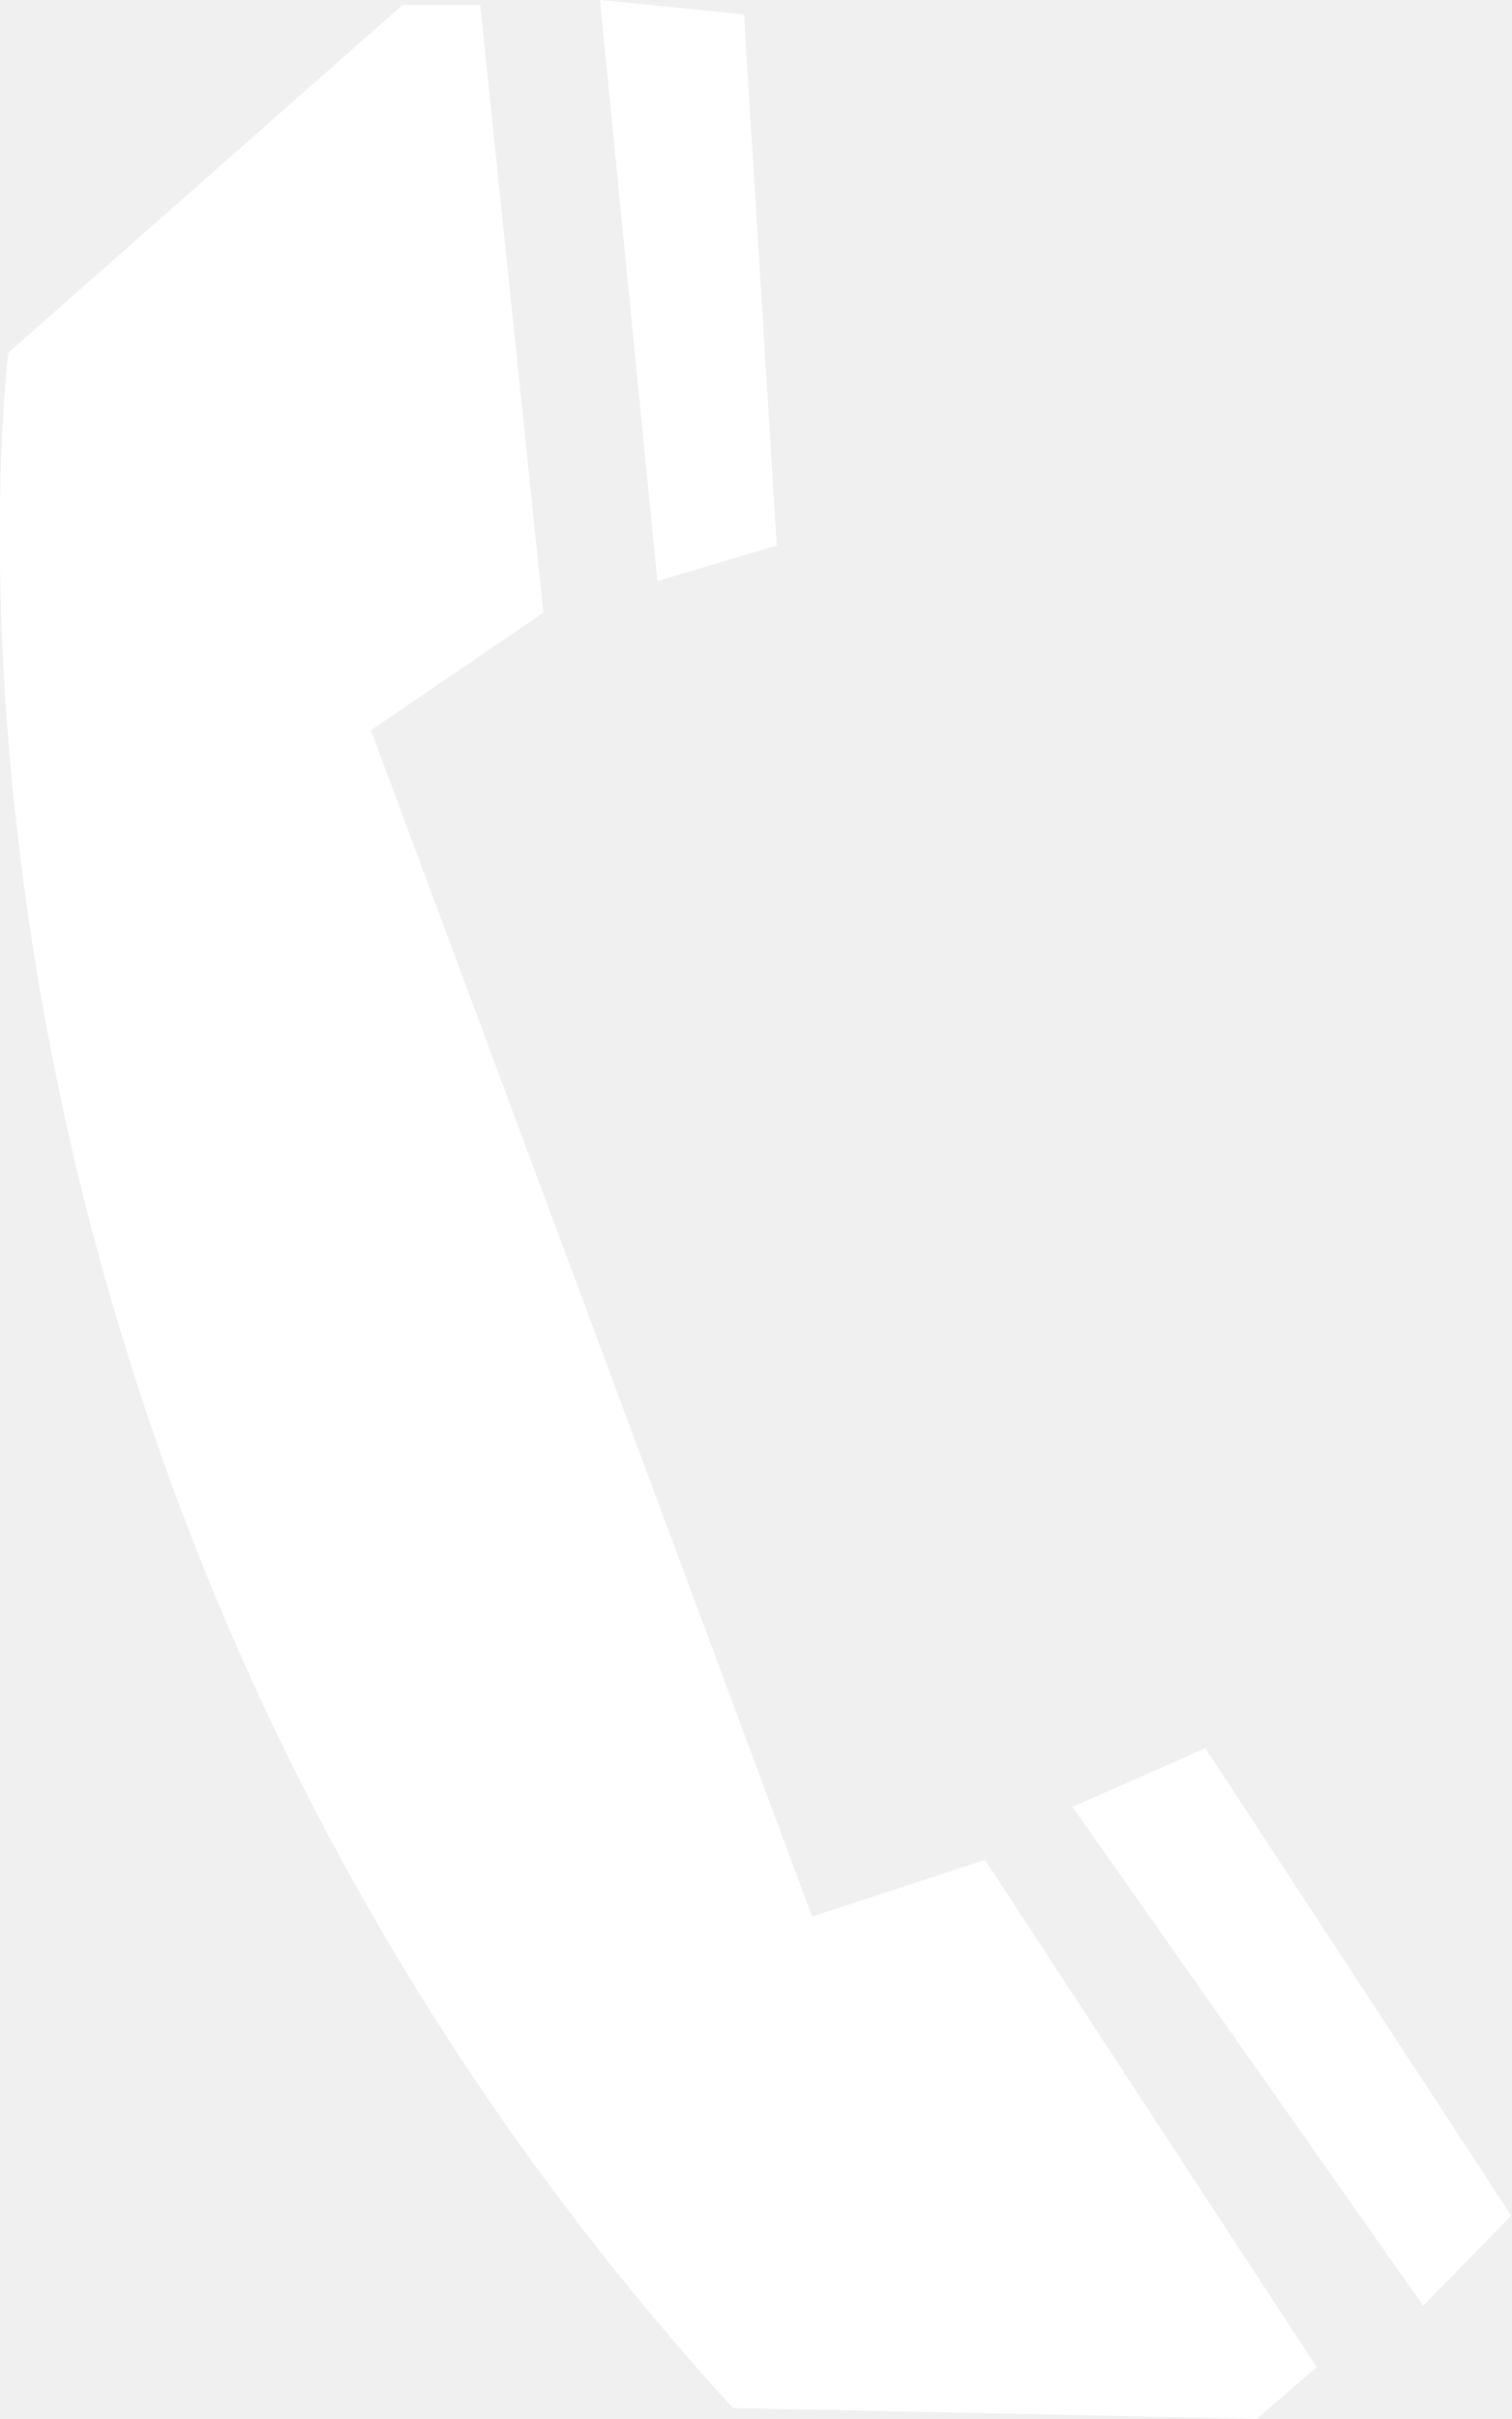
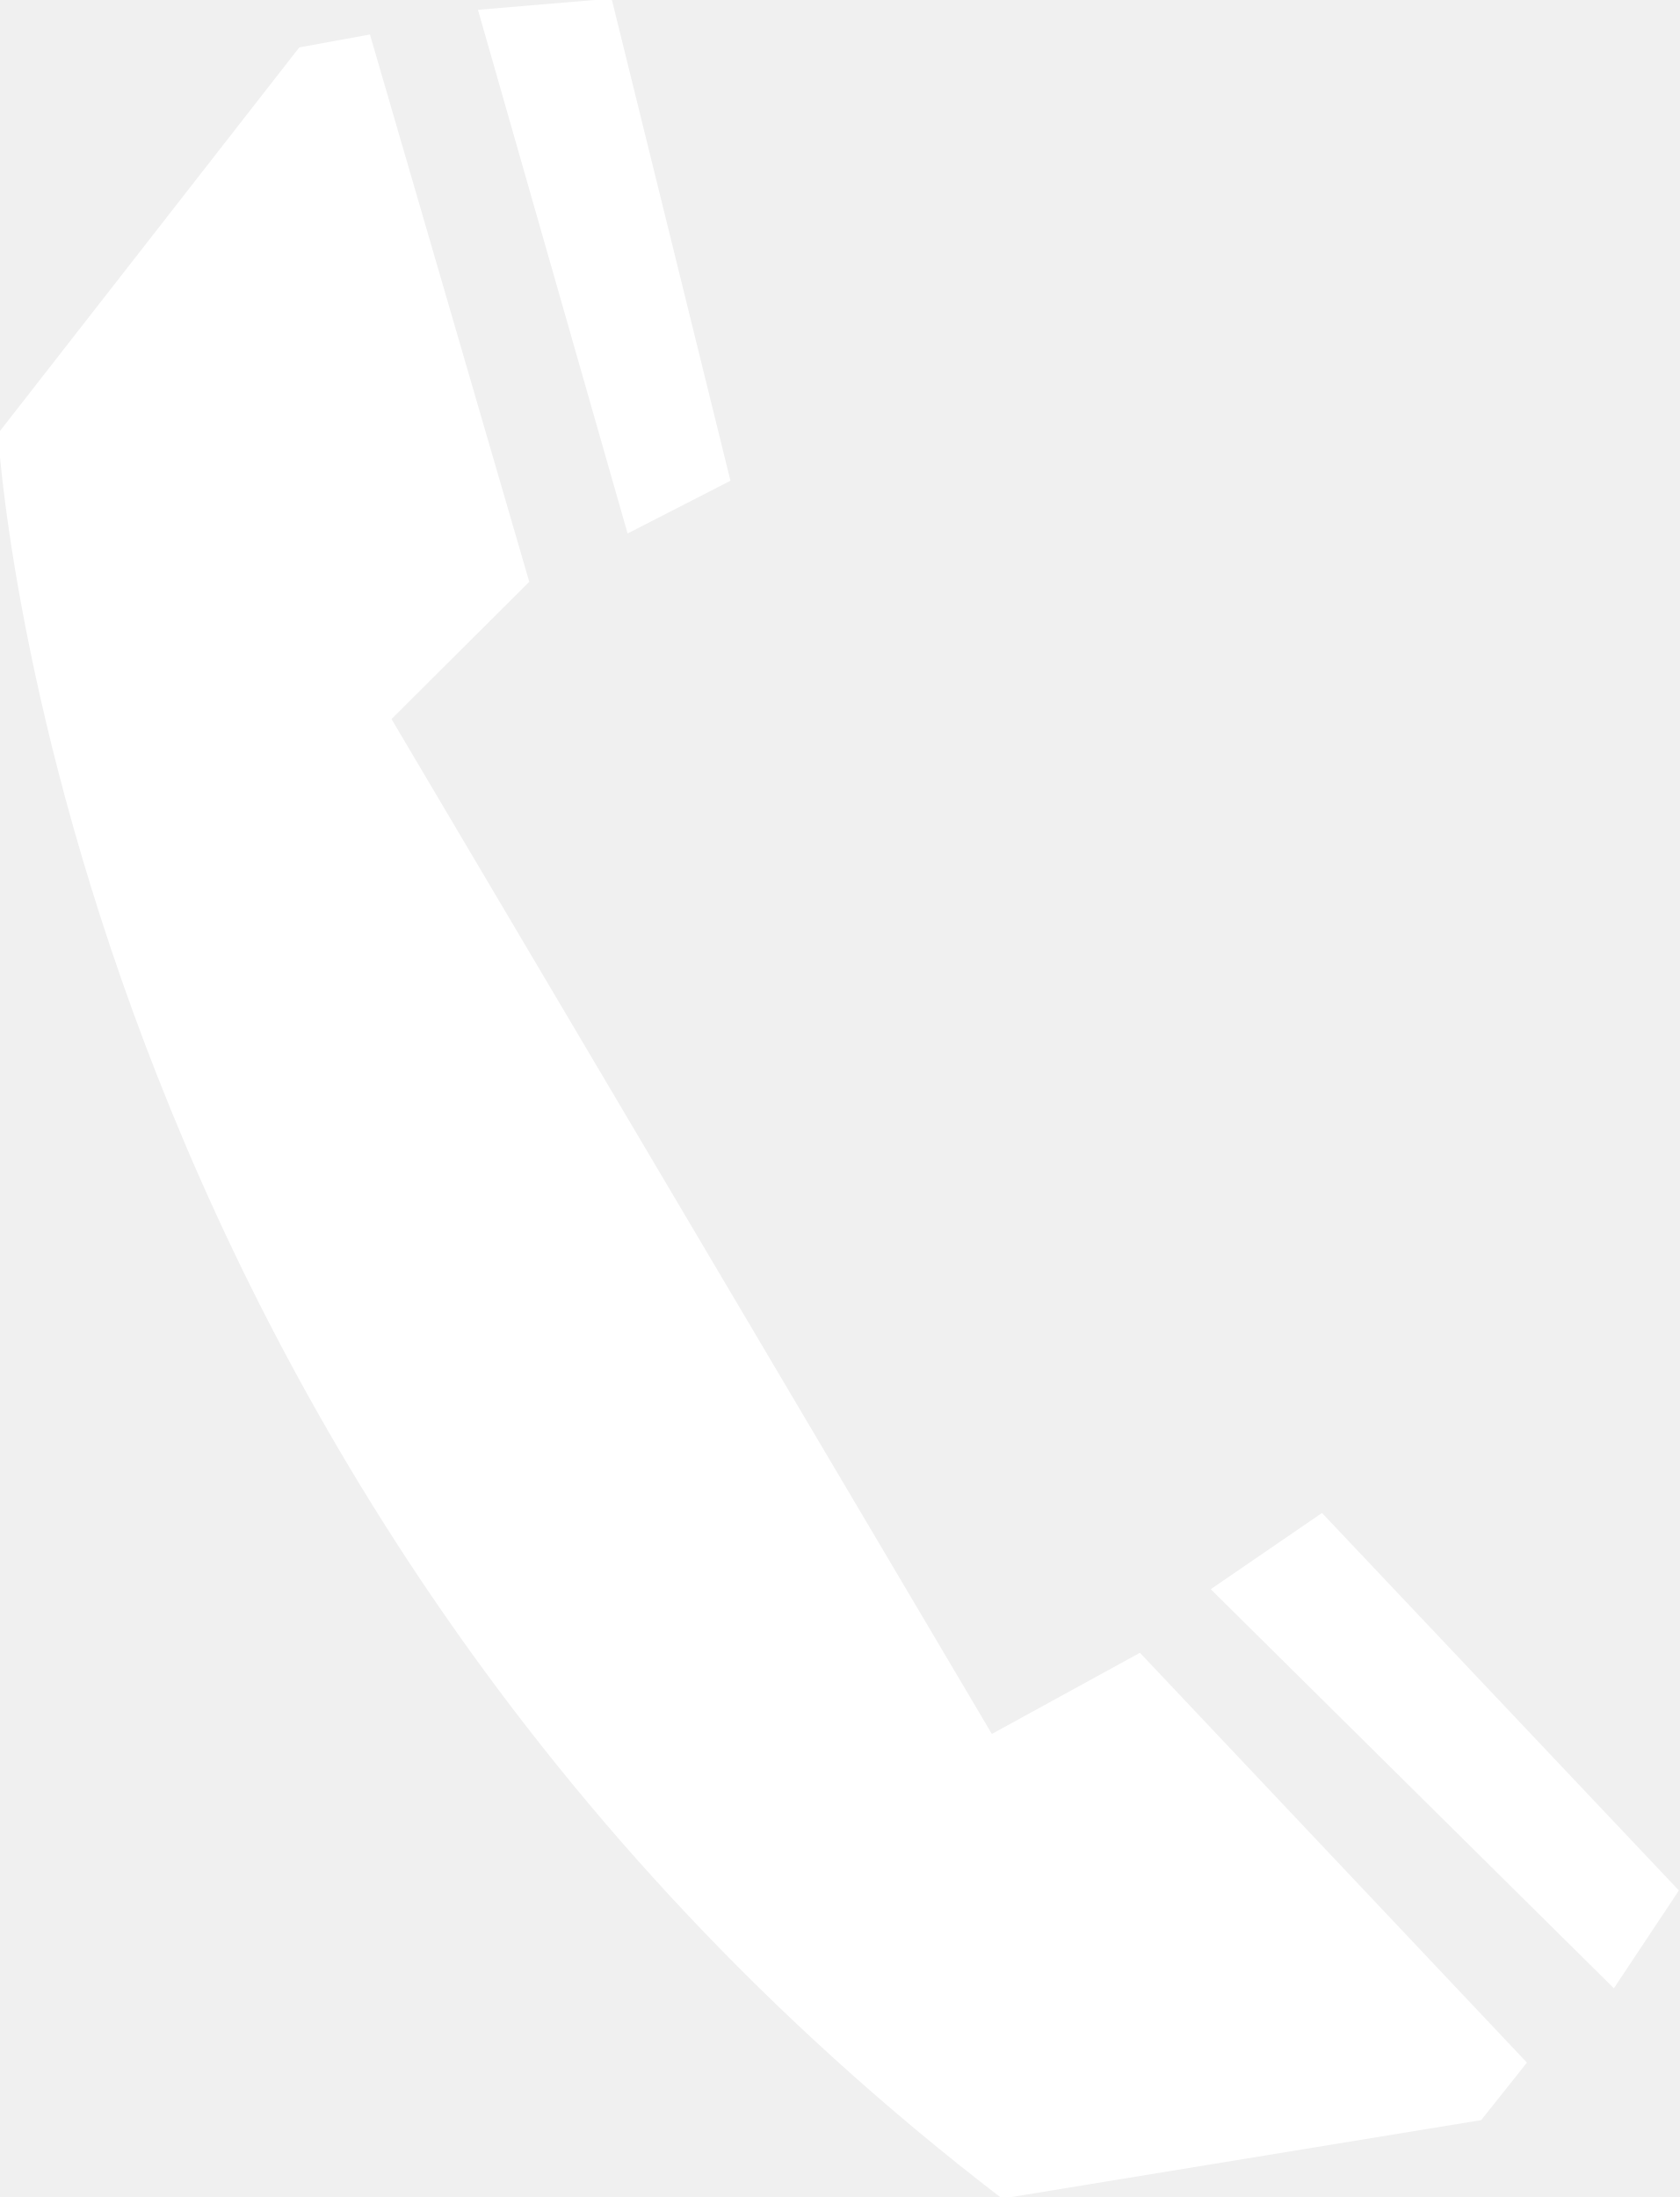
- <svg xmlns="http://www.w3.org/2000/svg" width="10" height="16" viewBox="0 0 10 16">
+ <svg xmlns="http://www.w3.org/2000/svg" width="13" height="17" viewBox="0 0 13 17">
  <g>
    <g>
-       <path fill="#fff" d="M4.922.095l.217 3.513-.79.235L3.969 0zm3.393 15.904l-3.467-.072C-.878 9.642.055 2.333.055 2.333l2.608-2.3h.514l.418 4.02-1.141.777 2.919 7.847 1.144-.375 2.194 3.355zm1.101-.748l-2.321-3.3.88-.388 2.023 3.091z" />
+       <path fill="#fff" d="M4.733-.011l.92 3.731-.796.408L3.699.076zm6.73 16.416l-3.708.607C.423 11.391-.015 3.354-.015 3.354L2.316.367l.547-.1 1.233 4.235L3.03 5.564l4.646 7.853 1.146-.628 2.995 3.171zm1.027-1.02l-3.12-3.088.861-.59 2.762 2.921z" />
    </g>
  </g>
</svg>
